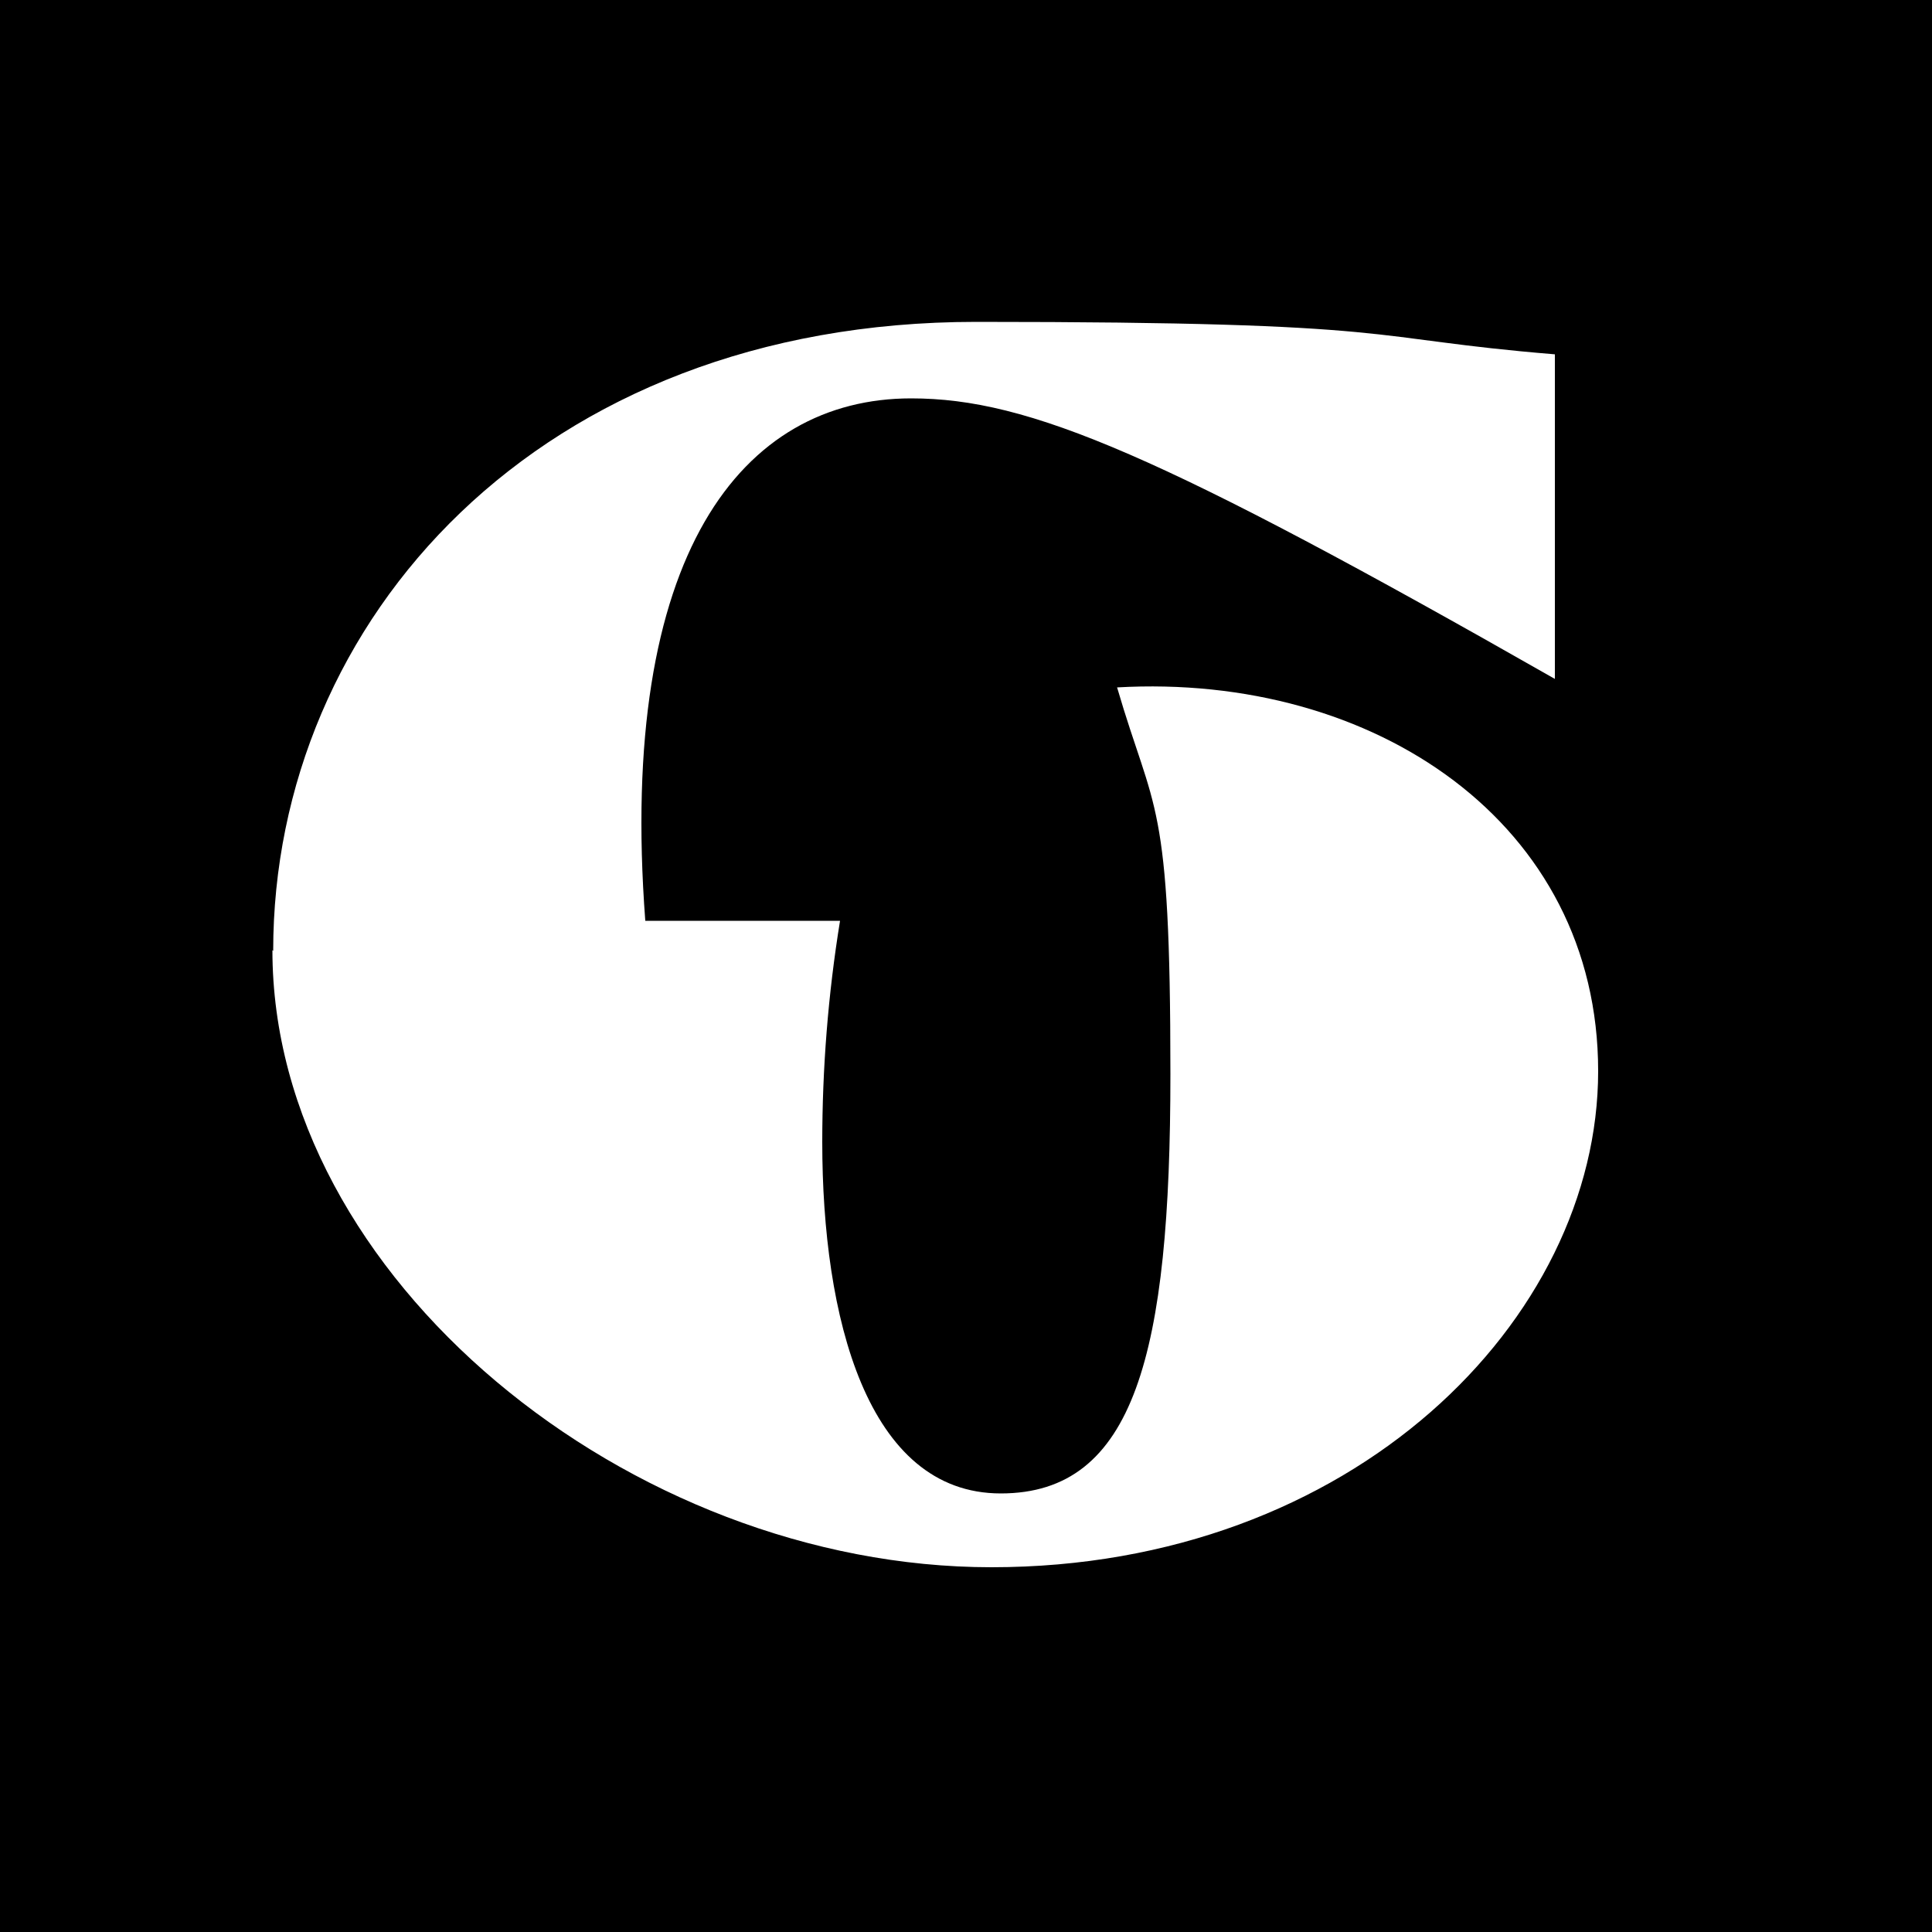
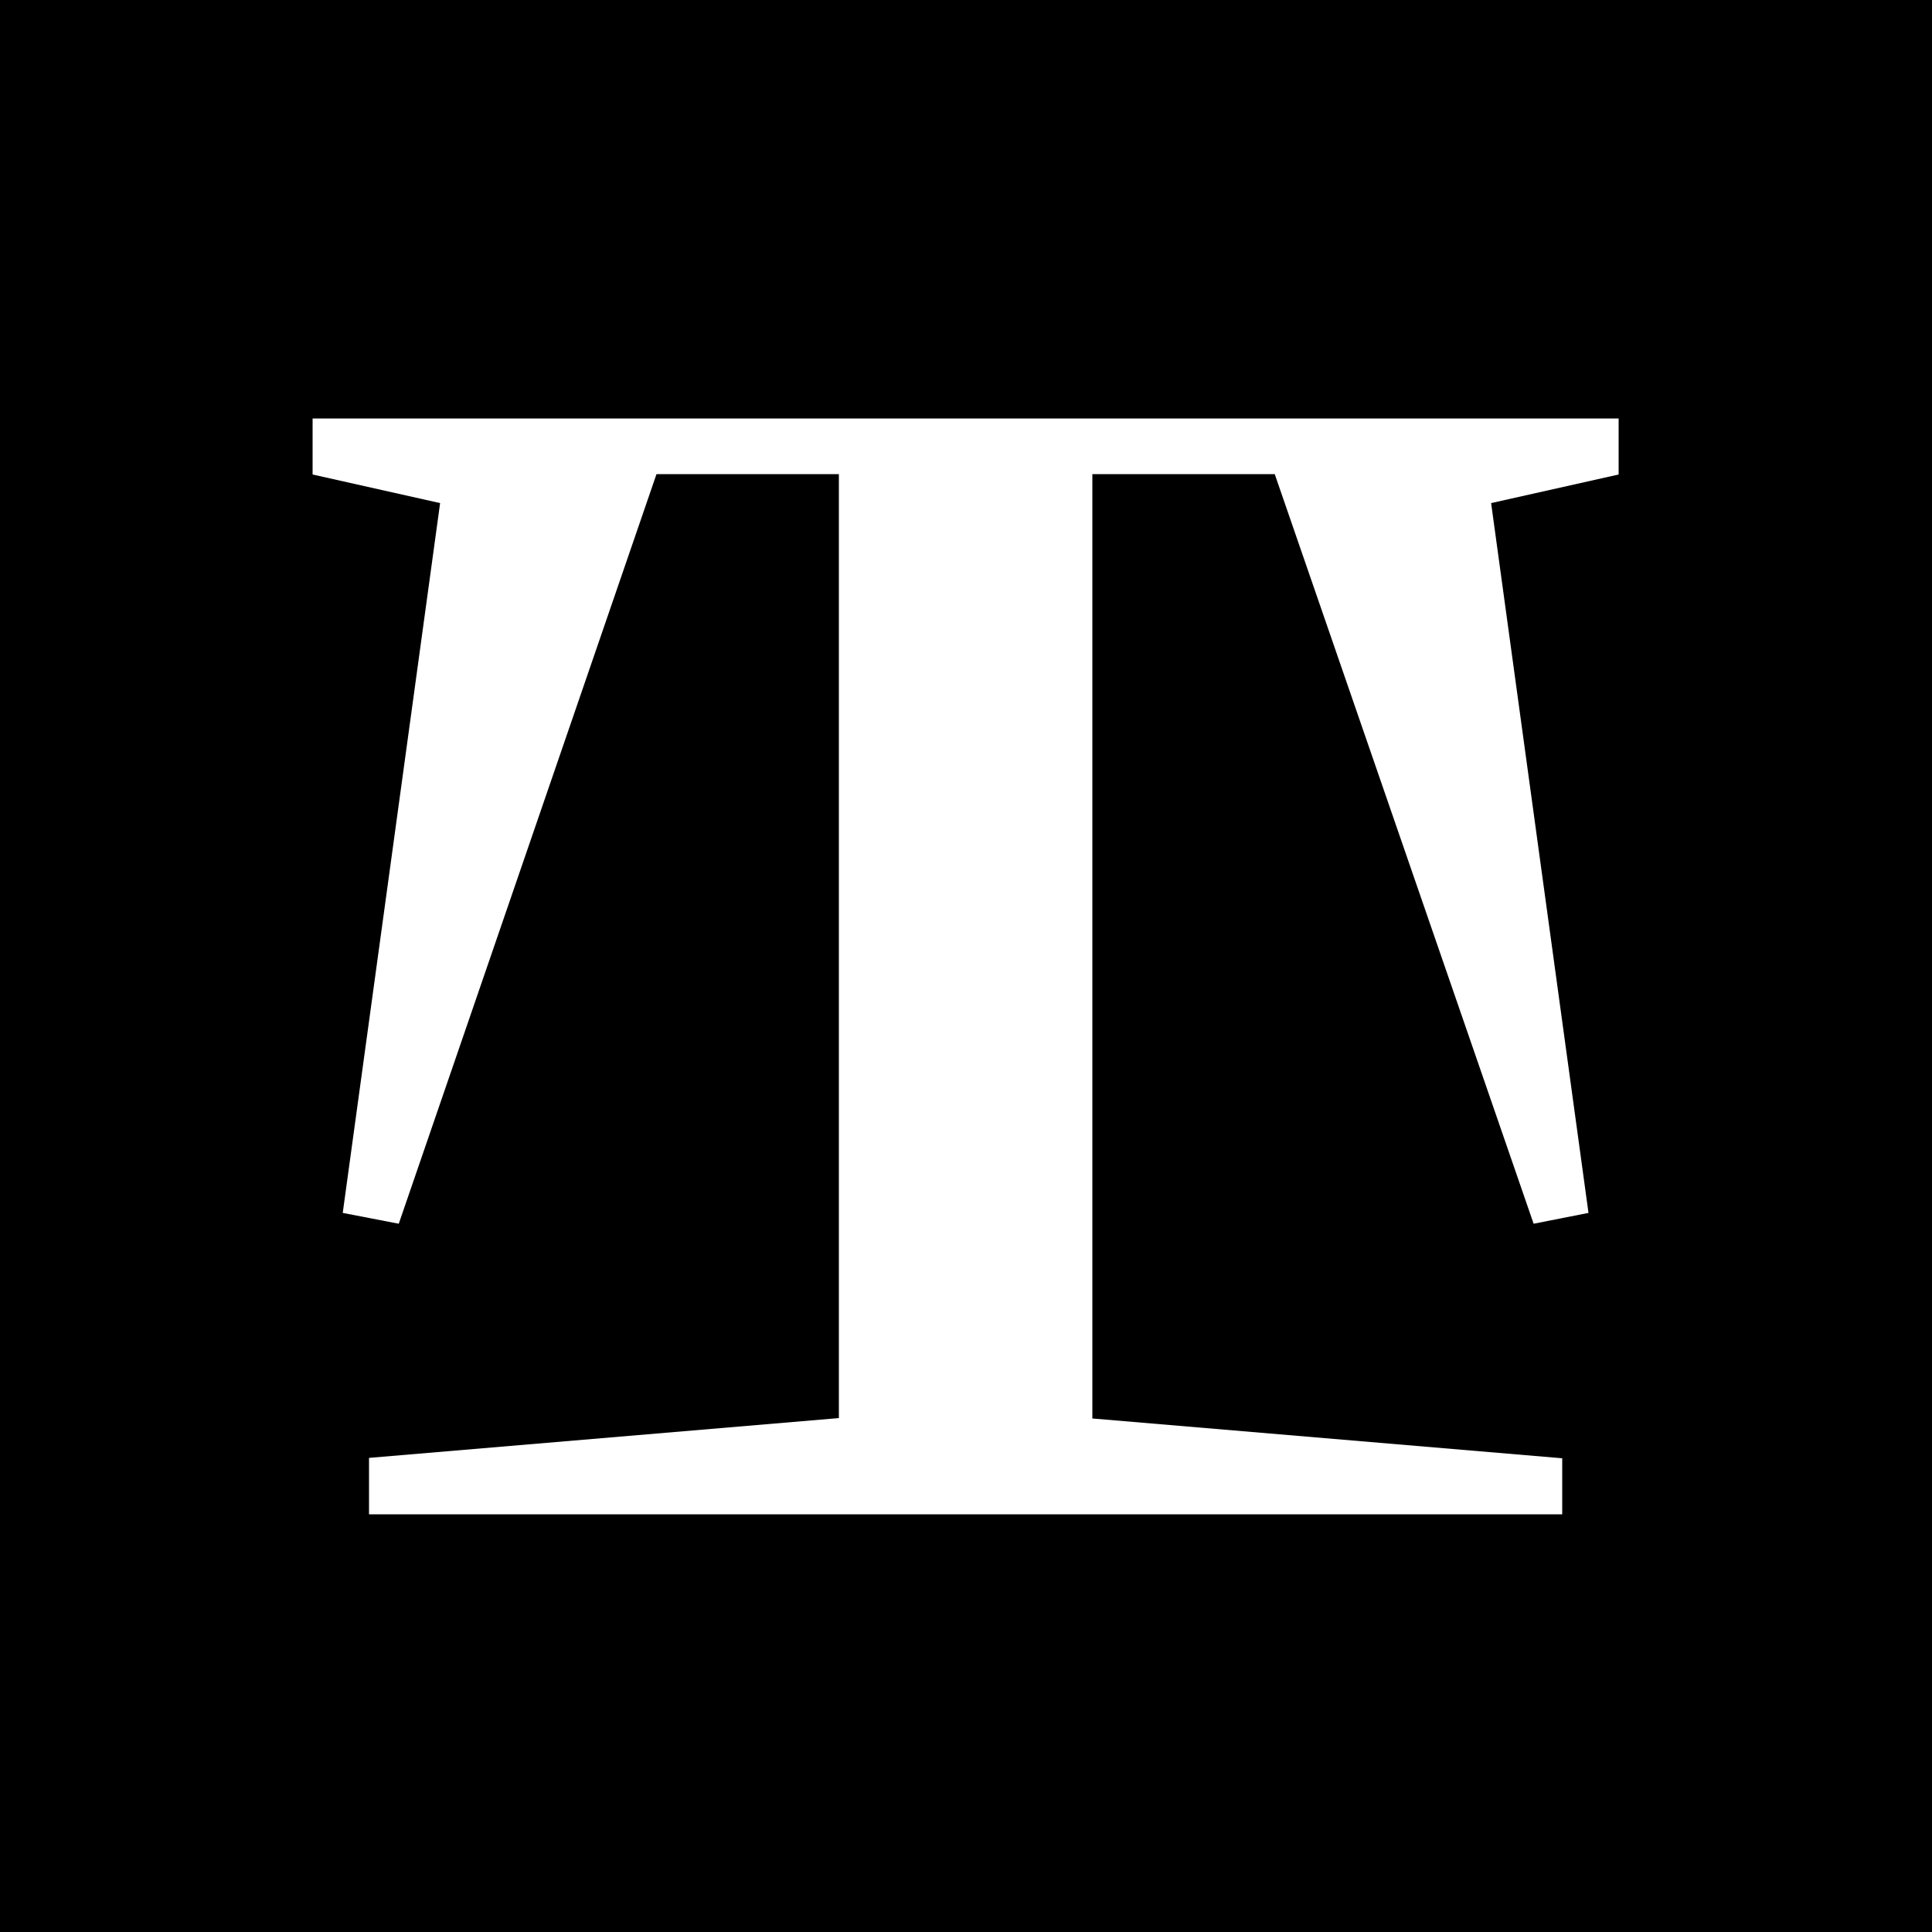
<svg xmlns="http://www.w3.org/2000/svg" id="artwork" version="1.1" viewBox="0 0 500 500">
  <defs>
    <style>
-         .g {fill: #fff;}
-         .bg {fill: #000;}
- 
+       .st0 {
+         fill: #fff;
+       }
    </style>
  </defs>
-   <rect class="bg" x="0" y="0" width="500" height="500" />
-   <path class="g" d="M70.7,246.1c0-85.6,68.8-162.8,181.9-162.8s98.9,4.2,149.8,8.4v84c-102-58.1-136-72.6-166.6-72.6-43.6,0-76,40.1-68.8,135.2h50.4c-3.1,19.1-4.6,38.2-4.6,57.3,0,45.1,11.5,90.9,46.2,90.9s43.9-36.3,43.9-108.5-4.2-67.2-13.8-100.1c66.5-3.8,124.5,35.1,124.5,99.3s-63.4,128.4-157,128.4-186.1-74.9-186.1-159.7Z" />
+   <rect x="0" y="0" width="500" height="500" />
+   <path class="st0" d="M95.5,377.3l121.6-10.3V122.7h-47.2l-66.7,194-14.5-2.8,25.2-183.7-33-7.4v-14.5h338v14.5l-33,7.4,25.2,183.7-14.2,2.8-67-194h-47.2v244.4l121.6,10.3v14.5H95.5v-14.5Z" />
</svg>
